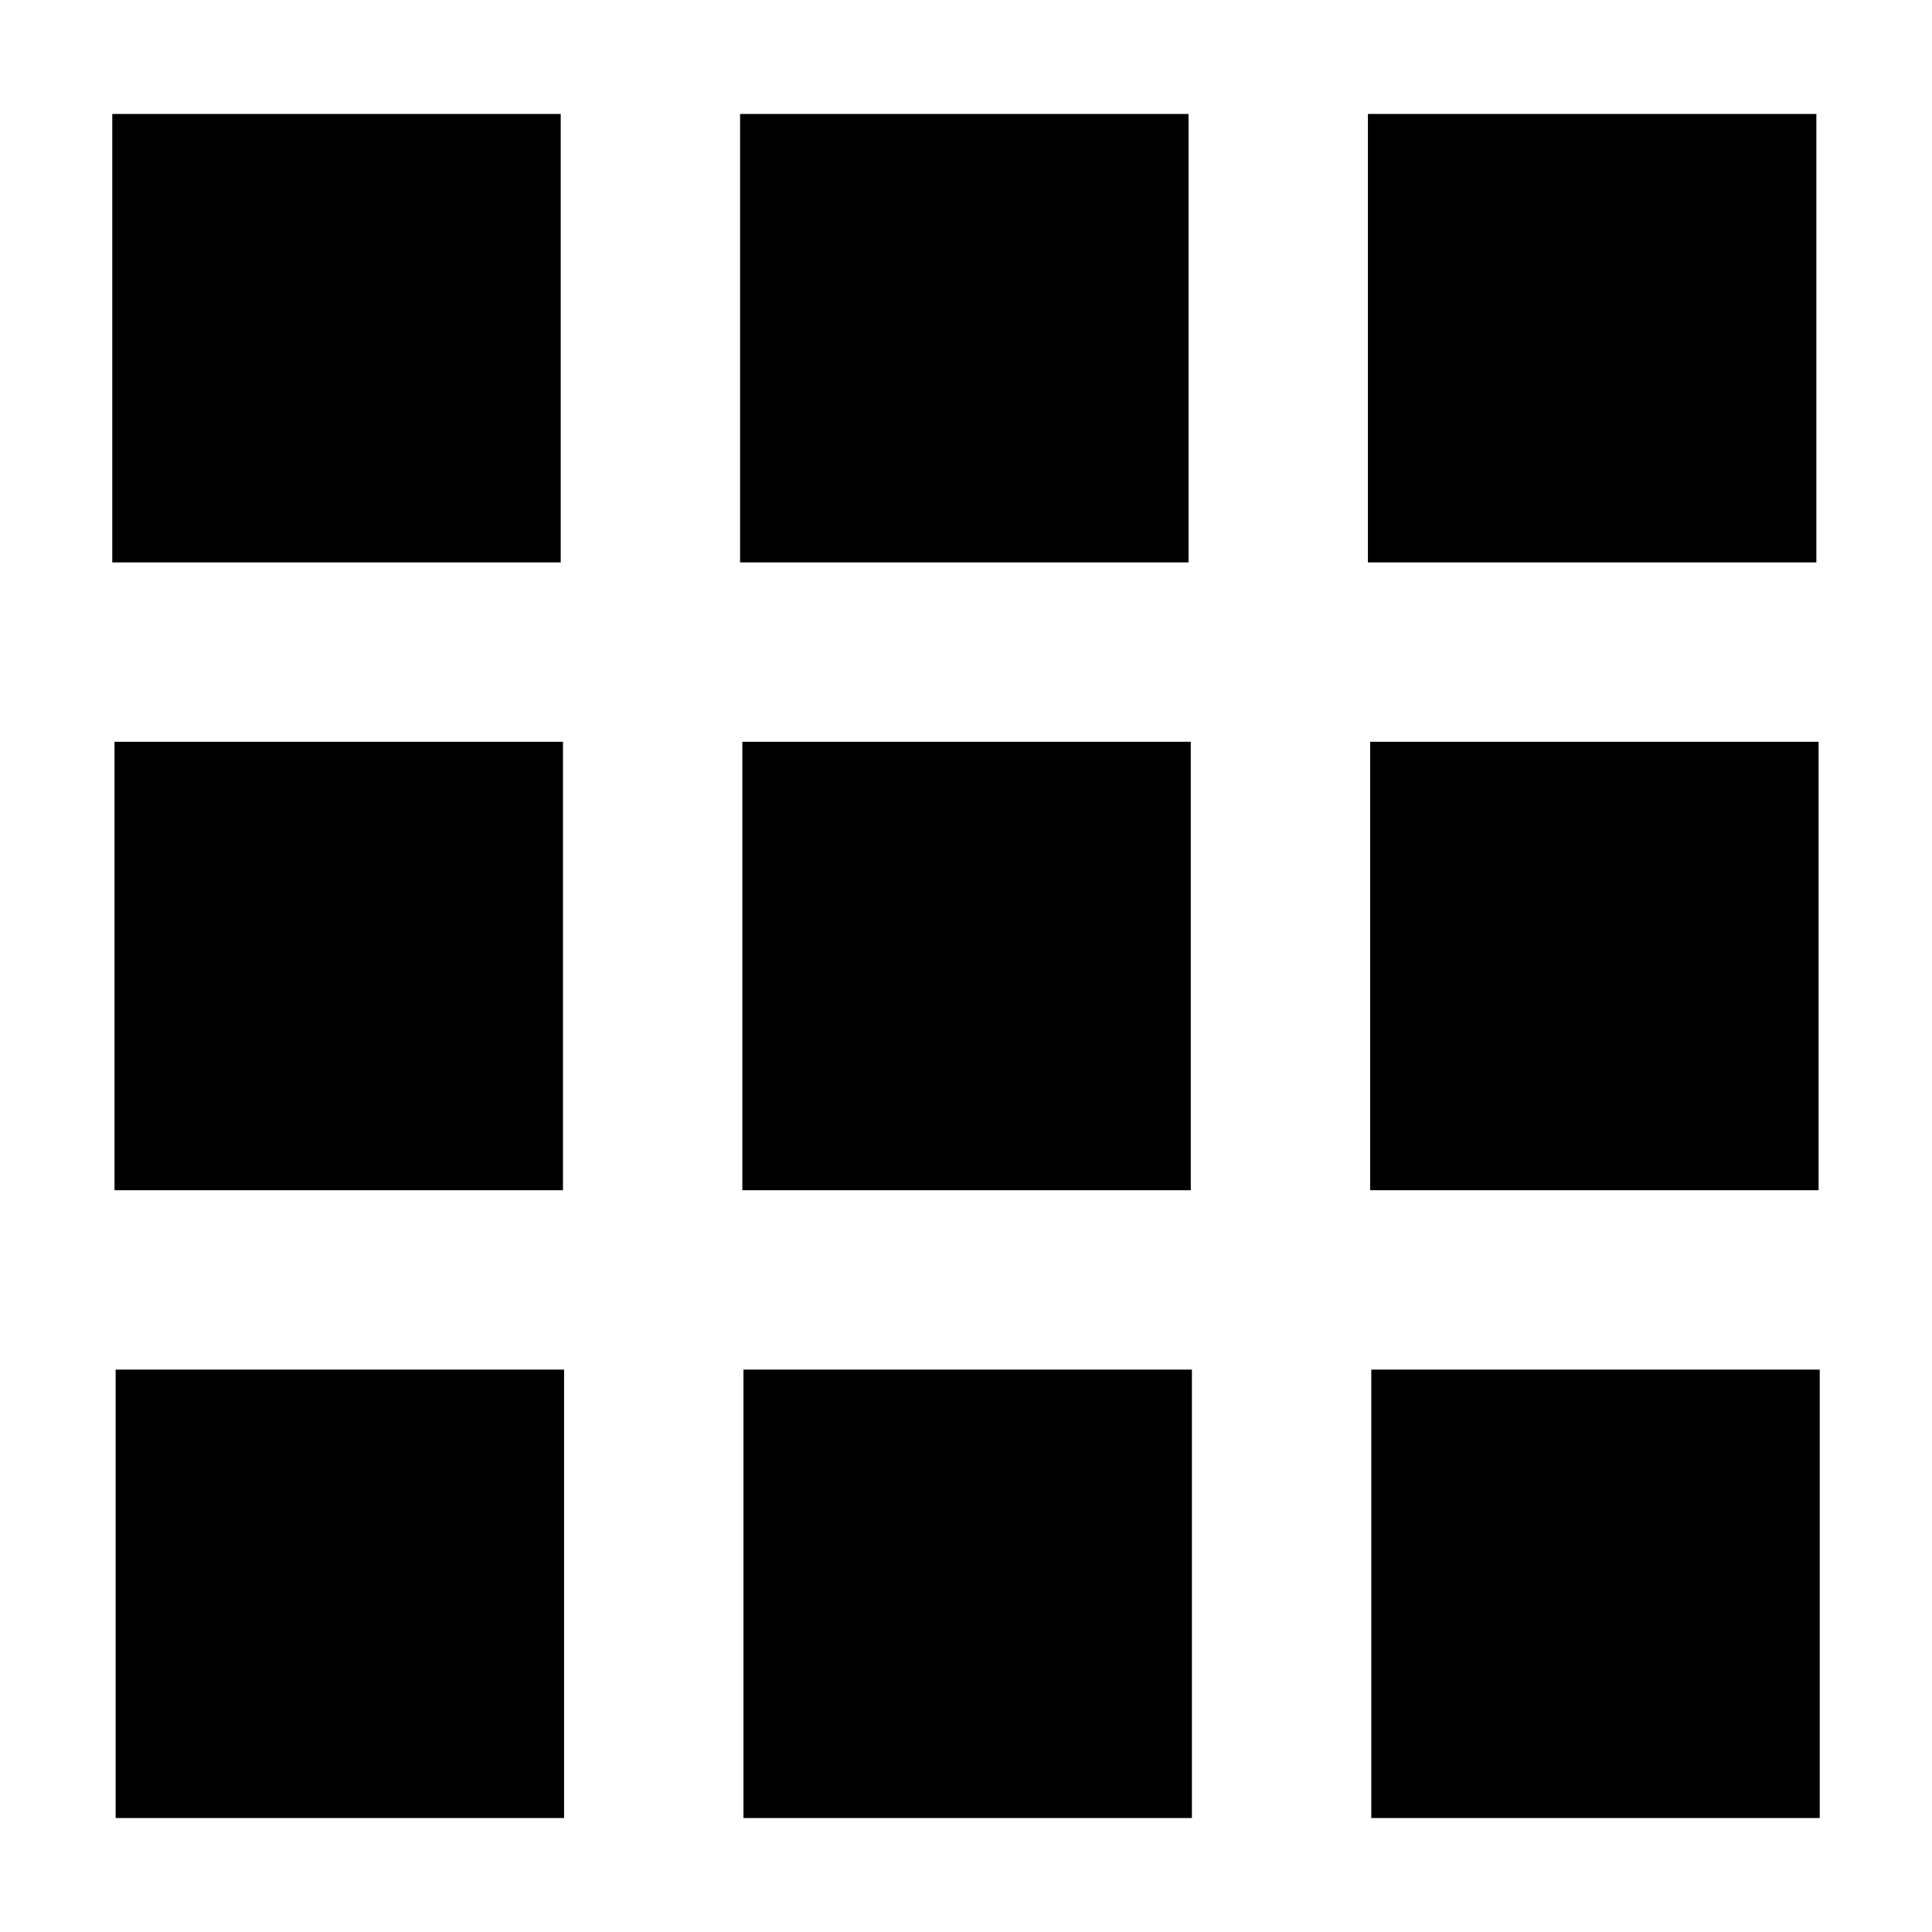
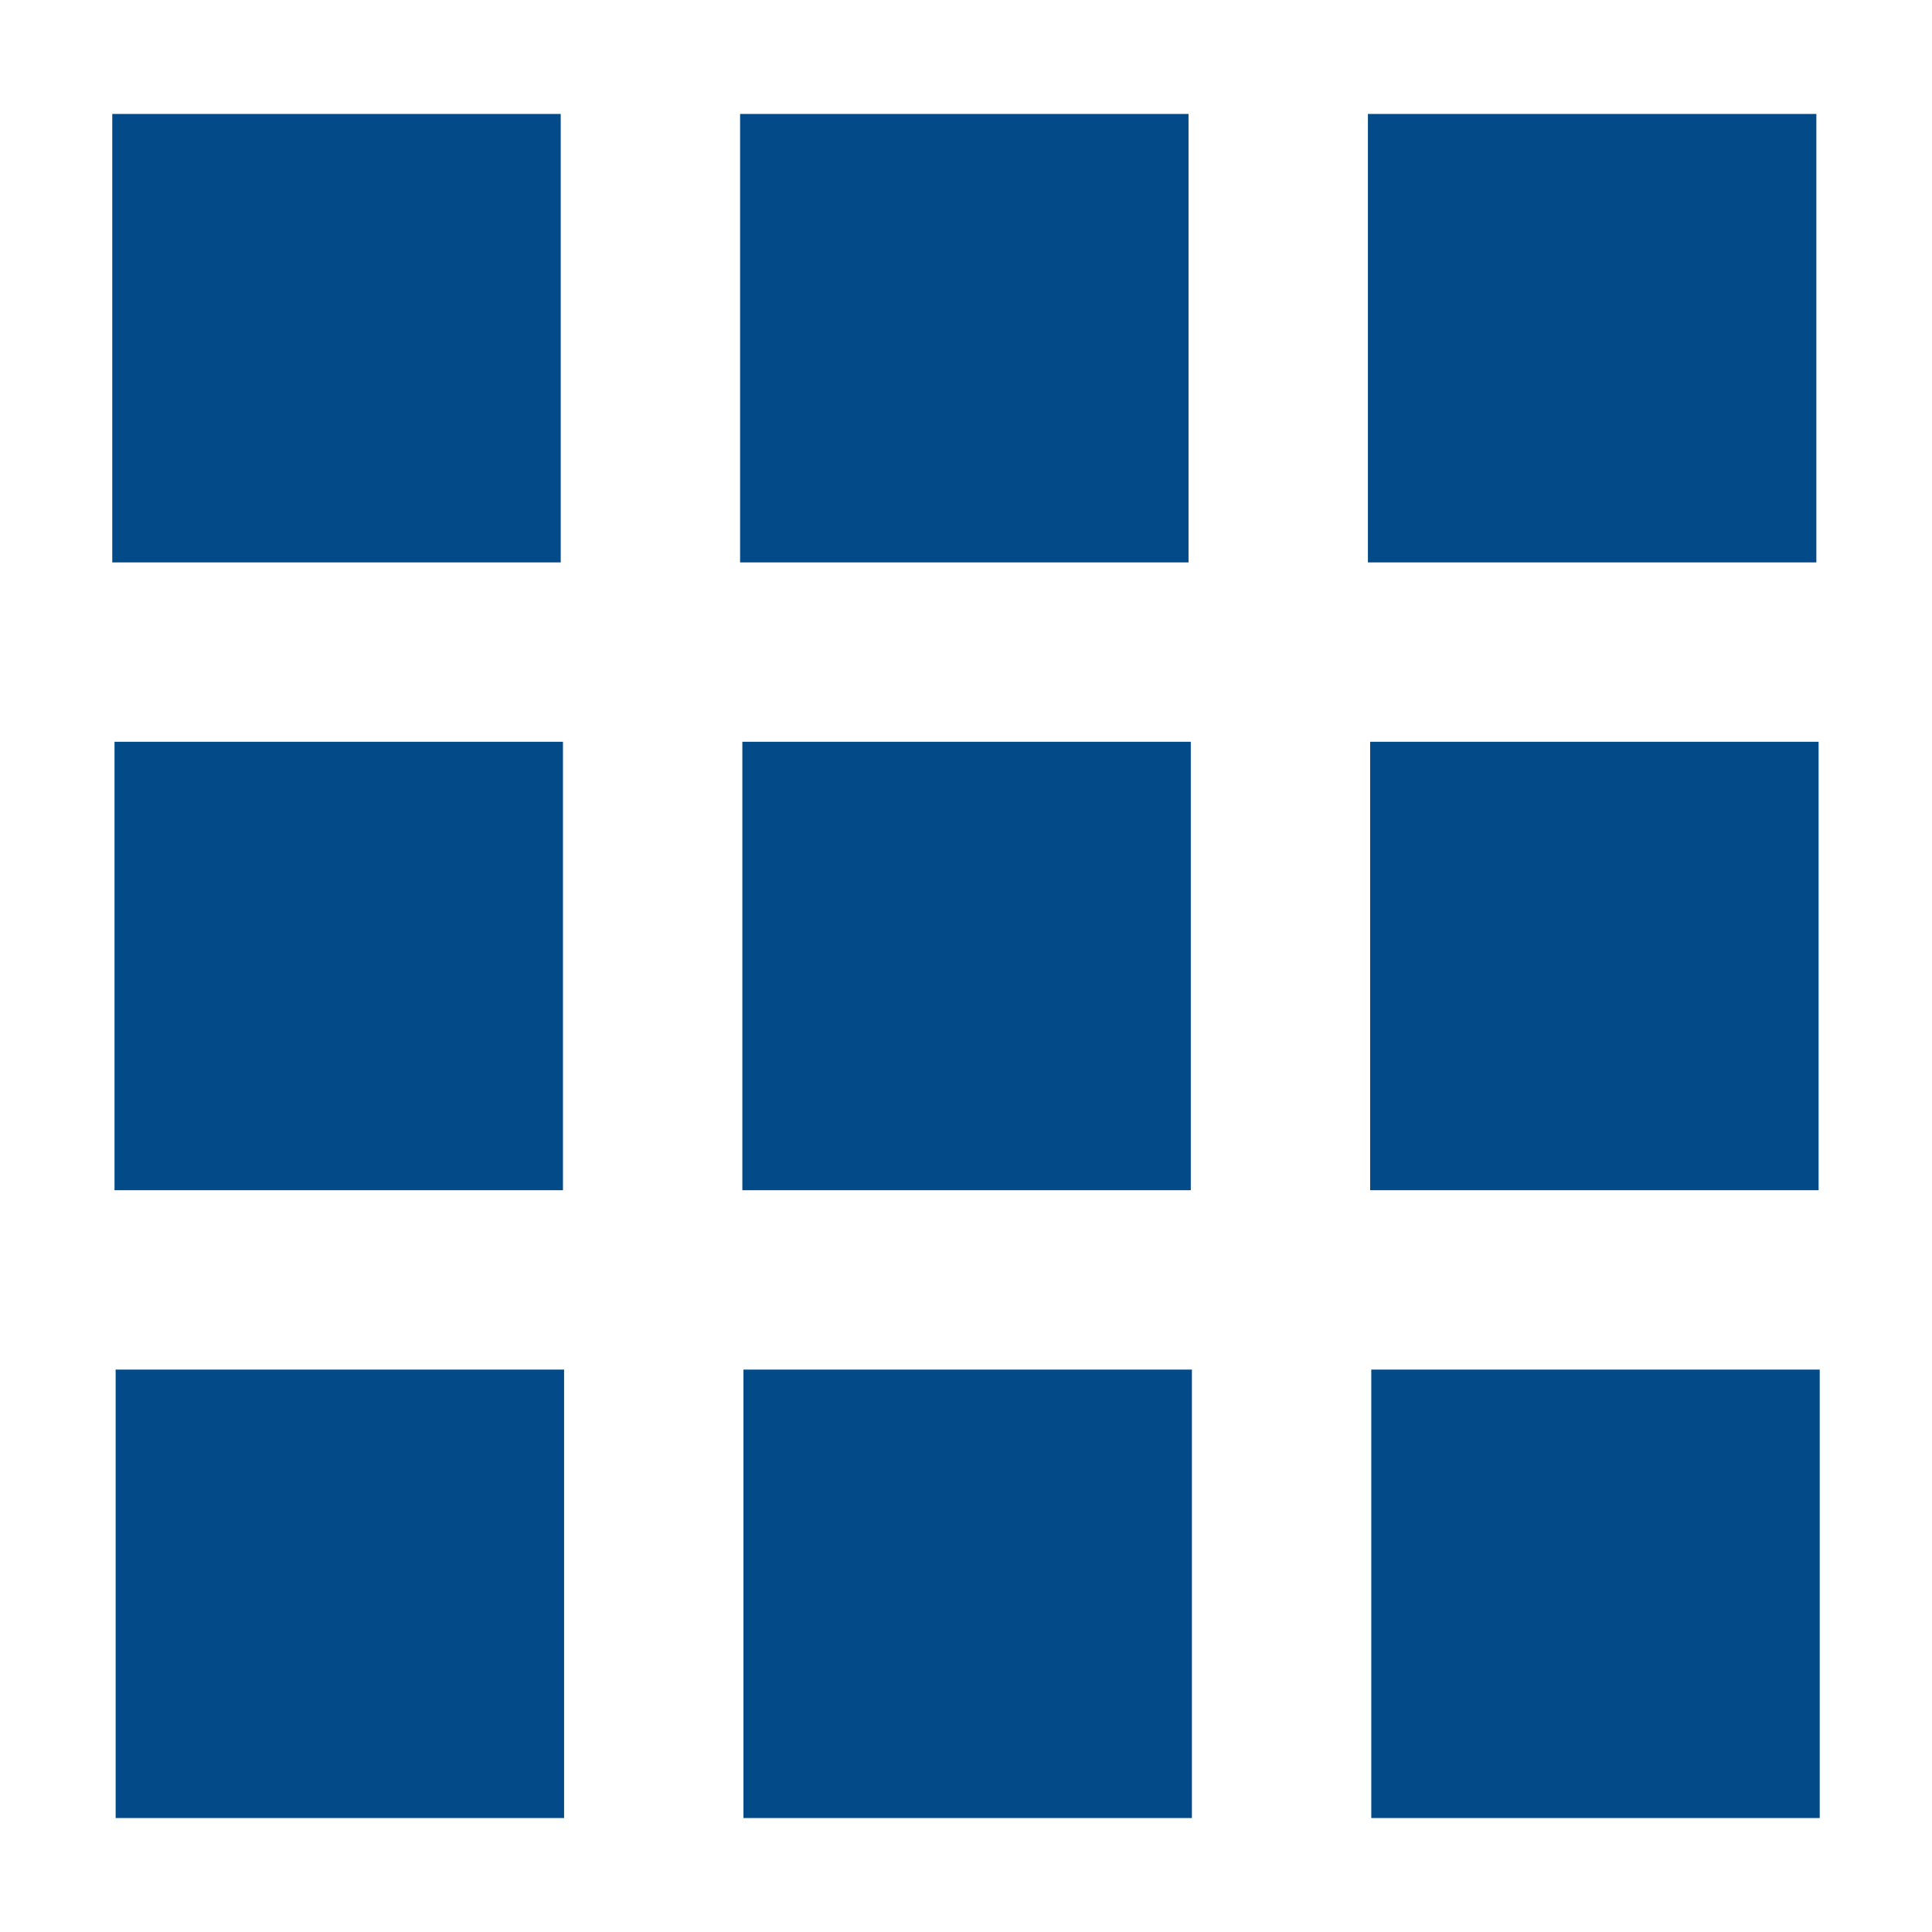
<svg xmlns="http://www.w3.org/2000/svg" version="1.1" id="Layer_1" x="0px" y="0px" width="500" height="500" viewBox="0 0 500 500" enable-background="new 0 0 480 480" xml:space="preserve">
  <defs id="defs38" />
-   <rect x="29.056" y="29.492" width="116.057" height="116.057" id="rect18" style="fill:#000000" />
-   <rect x="191.536" y="29.492" width="116.057" height="116.057" id="rect20" style="fill:#000000" />
-   <rect x="354.016" y="29.492" width="116.057" height="116.057" id="rect22" style="fill:#000000" />
-   <rect x="29.637" y="191.971" width="116.057" height="116.057" id="rect24" style="fill:#000000" />
-   <rect x="192.117" y="191.971" width="116.057" height="116.057" id="rect26" style="fill:#000000" />
-   <rect x="354.596" y="191.971" width="116.057" height="116.057" id="rect28" style="fill:#000000" />
-   <rect x="29.927" y="354.451" width="116.057" height="116.057" id="rect30" style="fill:#000000" />
-   <rect x="192.407" y="354.451" width="116.057" height="116.057" id="rect32" style="fill:#000000" />
-   <rect x="354.887" y="354.451" width="116.057" height="116.057" id="rect34" style="fill:#000000" />
+   <rect x="29.056" y="29.492" width="116.057" height="116.057" id="rect18" style="fill:#024A88" />
+   <rect x="191.536" y="29.492" width="116.057" height="116.057" id="rect20" style="fill:#024A88" />
+   <rect x="354.016" y="29.492" width="116.057" height="116.057" id="rect22" style="fill:#024A88" />
+   <rect x="29.637" y="191.971" width="116.057" height="116.057" id="rect24" style="fill:#024A88" />
+   <rect x="192.117" y="191.971" width="116.057" height="116.057" id="rect26" style="fill:#024A88" />
+   <rect x="354.596" y="191.971" width="116.057" height="116.057" id="rect28" style="fill:#024A88" />
+   <rect x="29.927" y="354.451" width="116.057" height="116.057" id="rect30" style="fill:#024A88" />
+   <rect x="192.407" y="354.451" width="116.057" height="116.057" id="rect32" style="fill:#024A88" />
+   <rect x="354.887" y="354.451" width="116.057" height="116.057" id="rect34" style="fill:#024A88" />
</svg>
